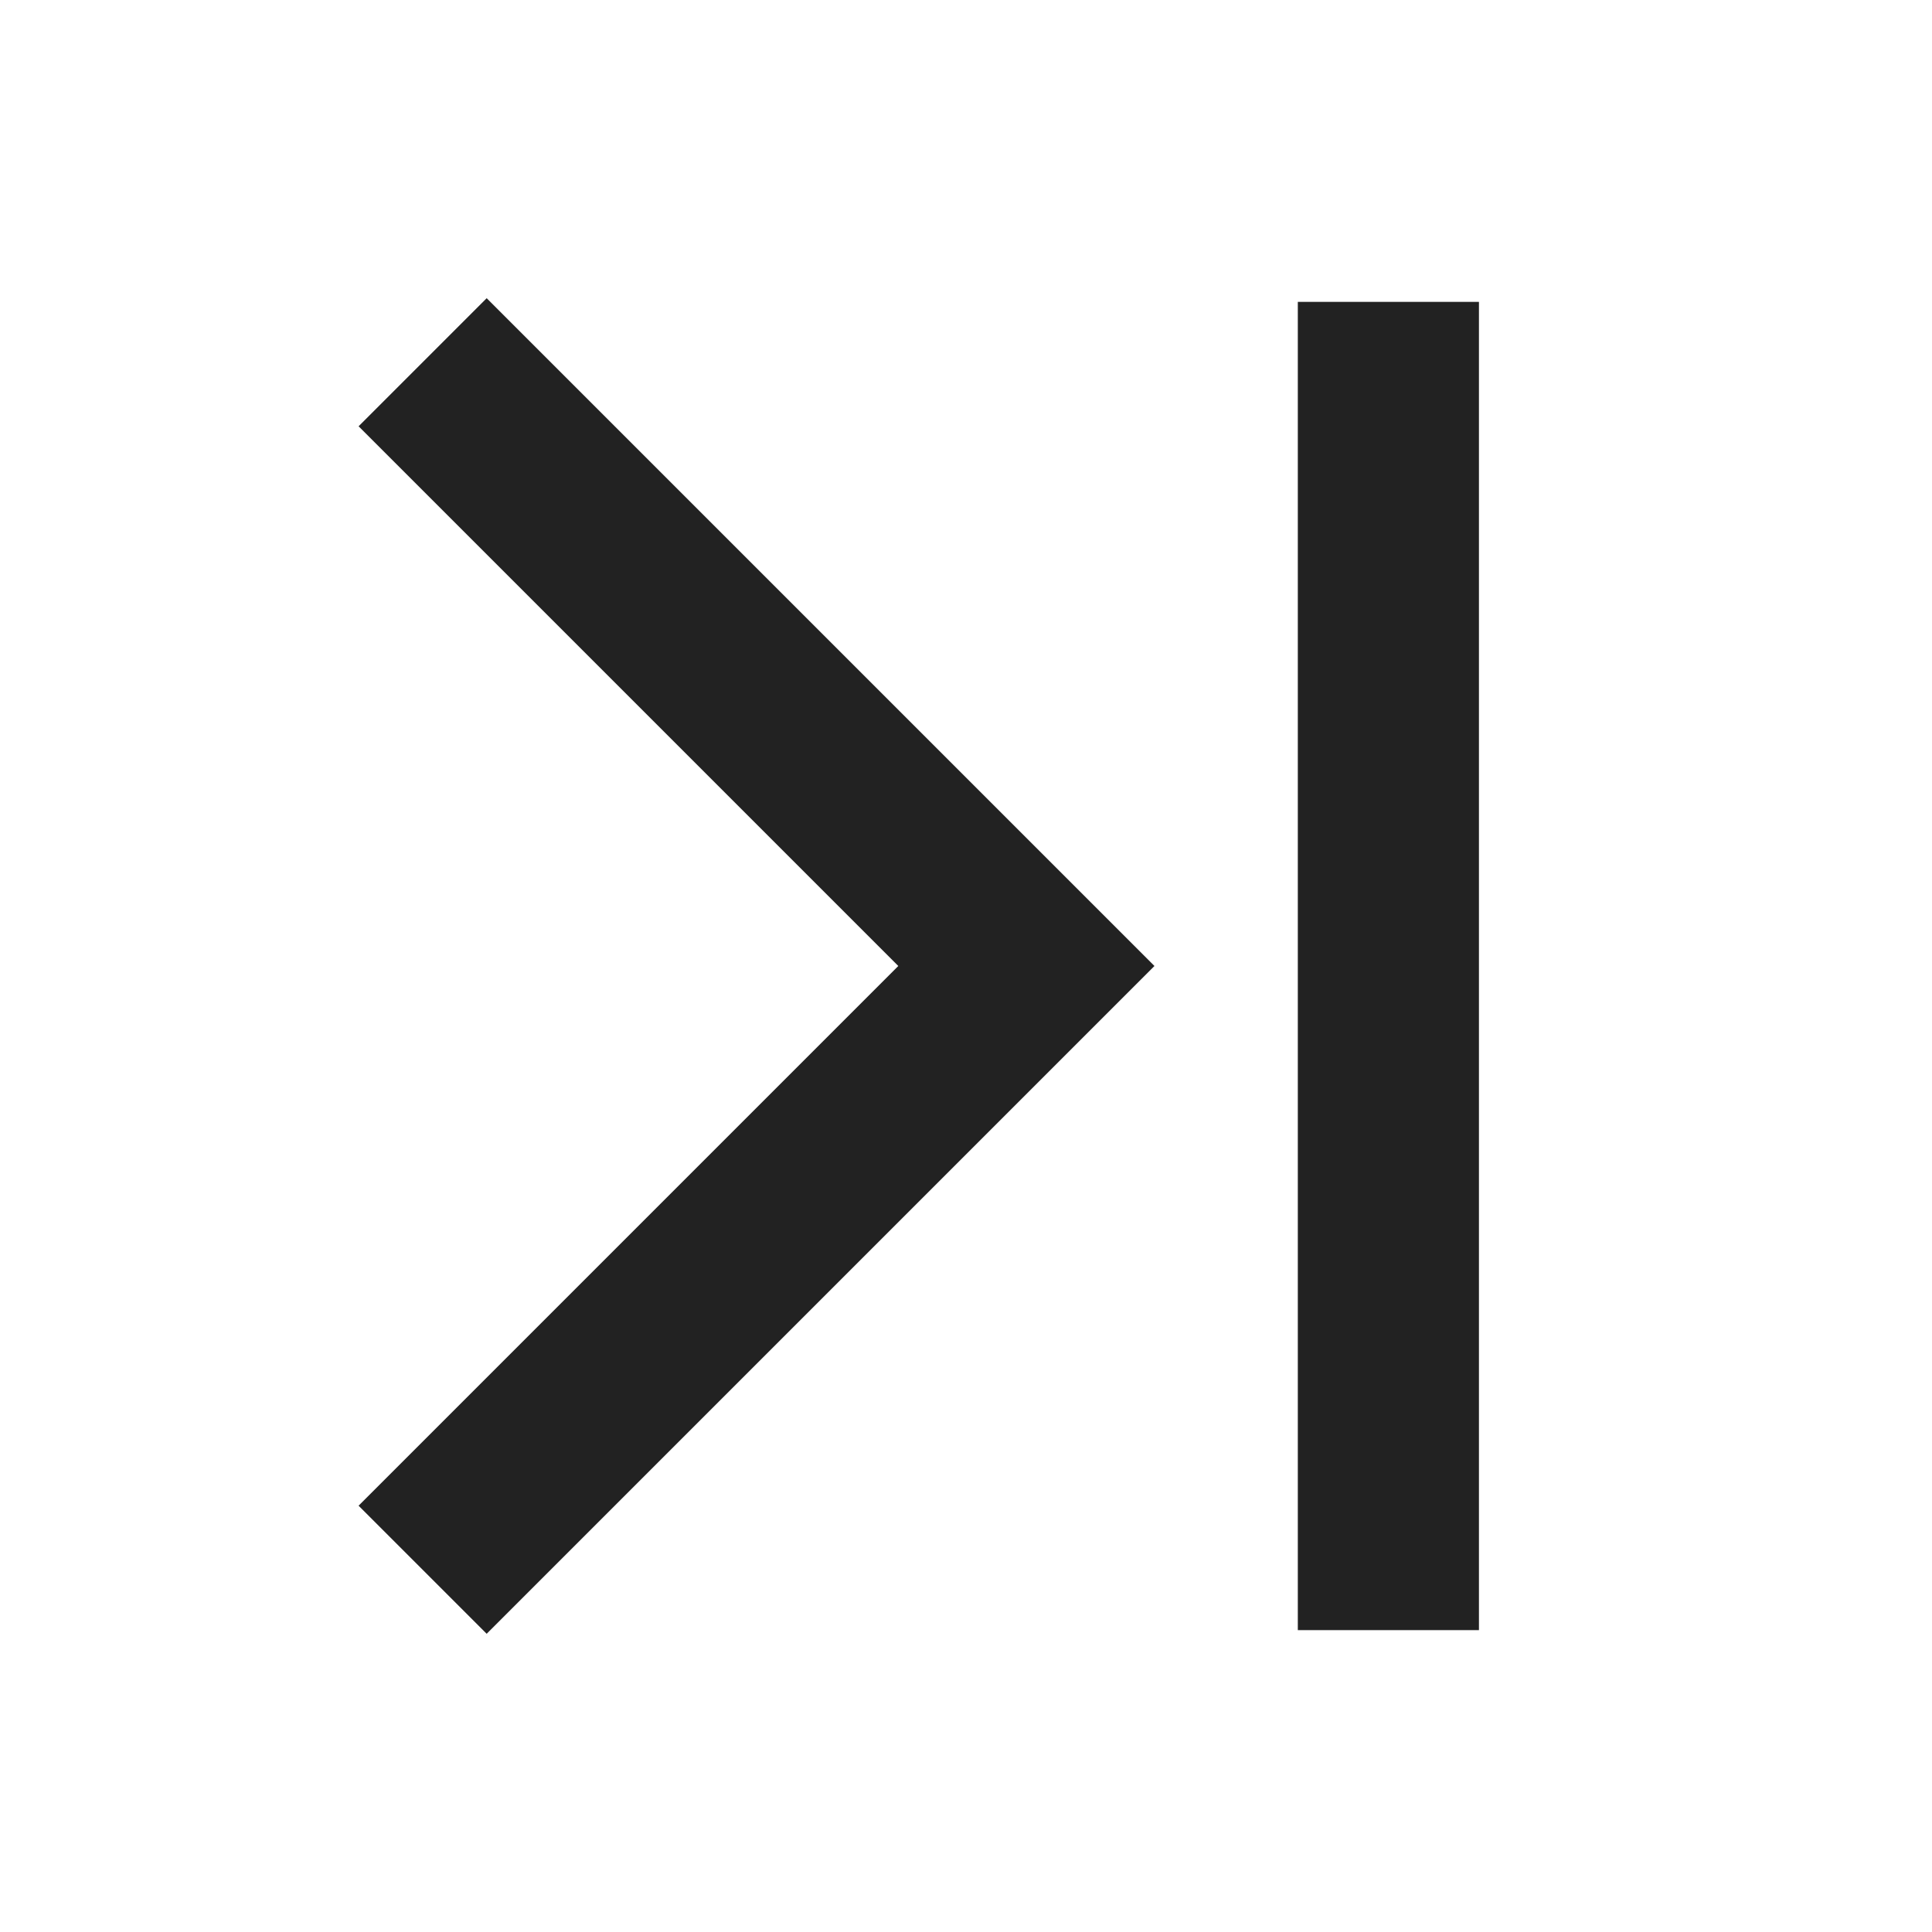
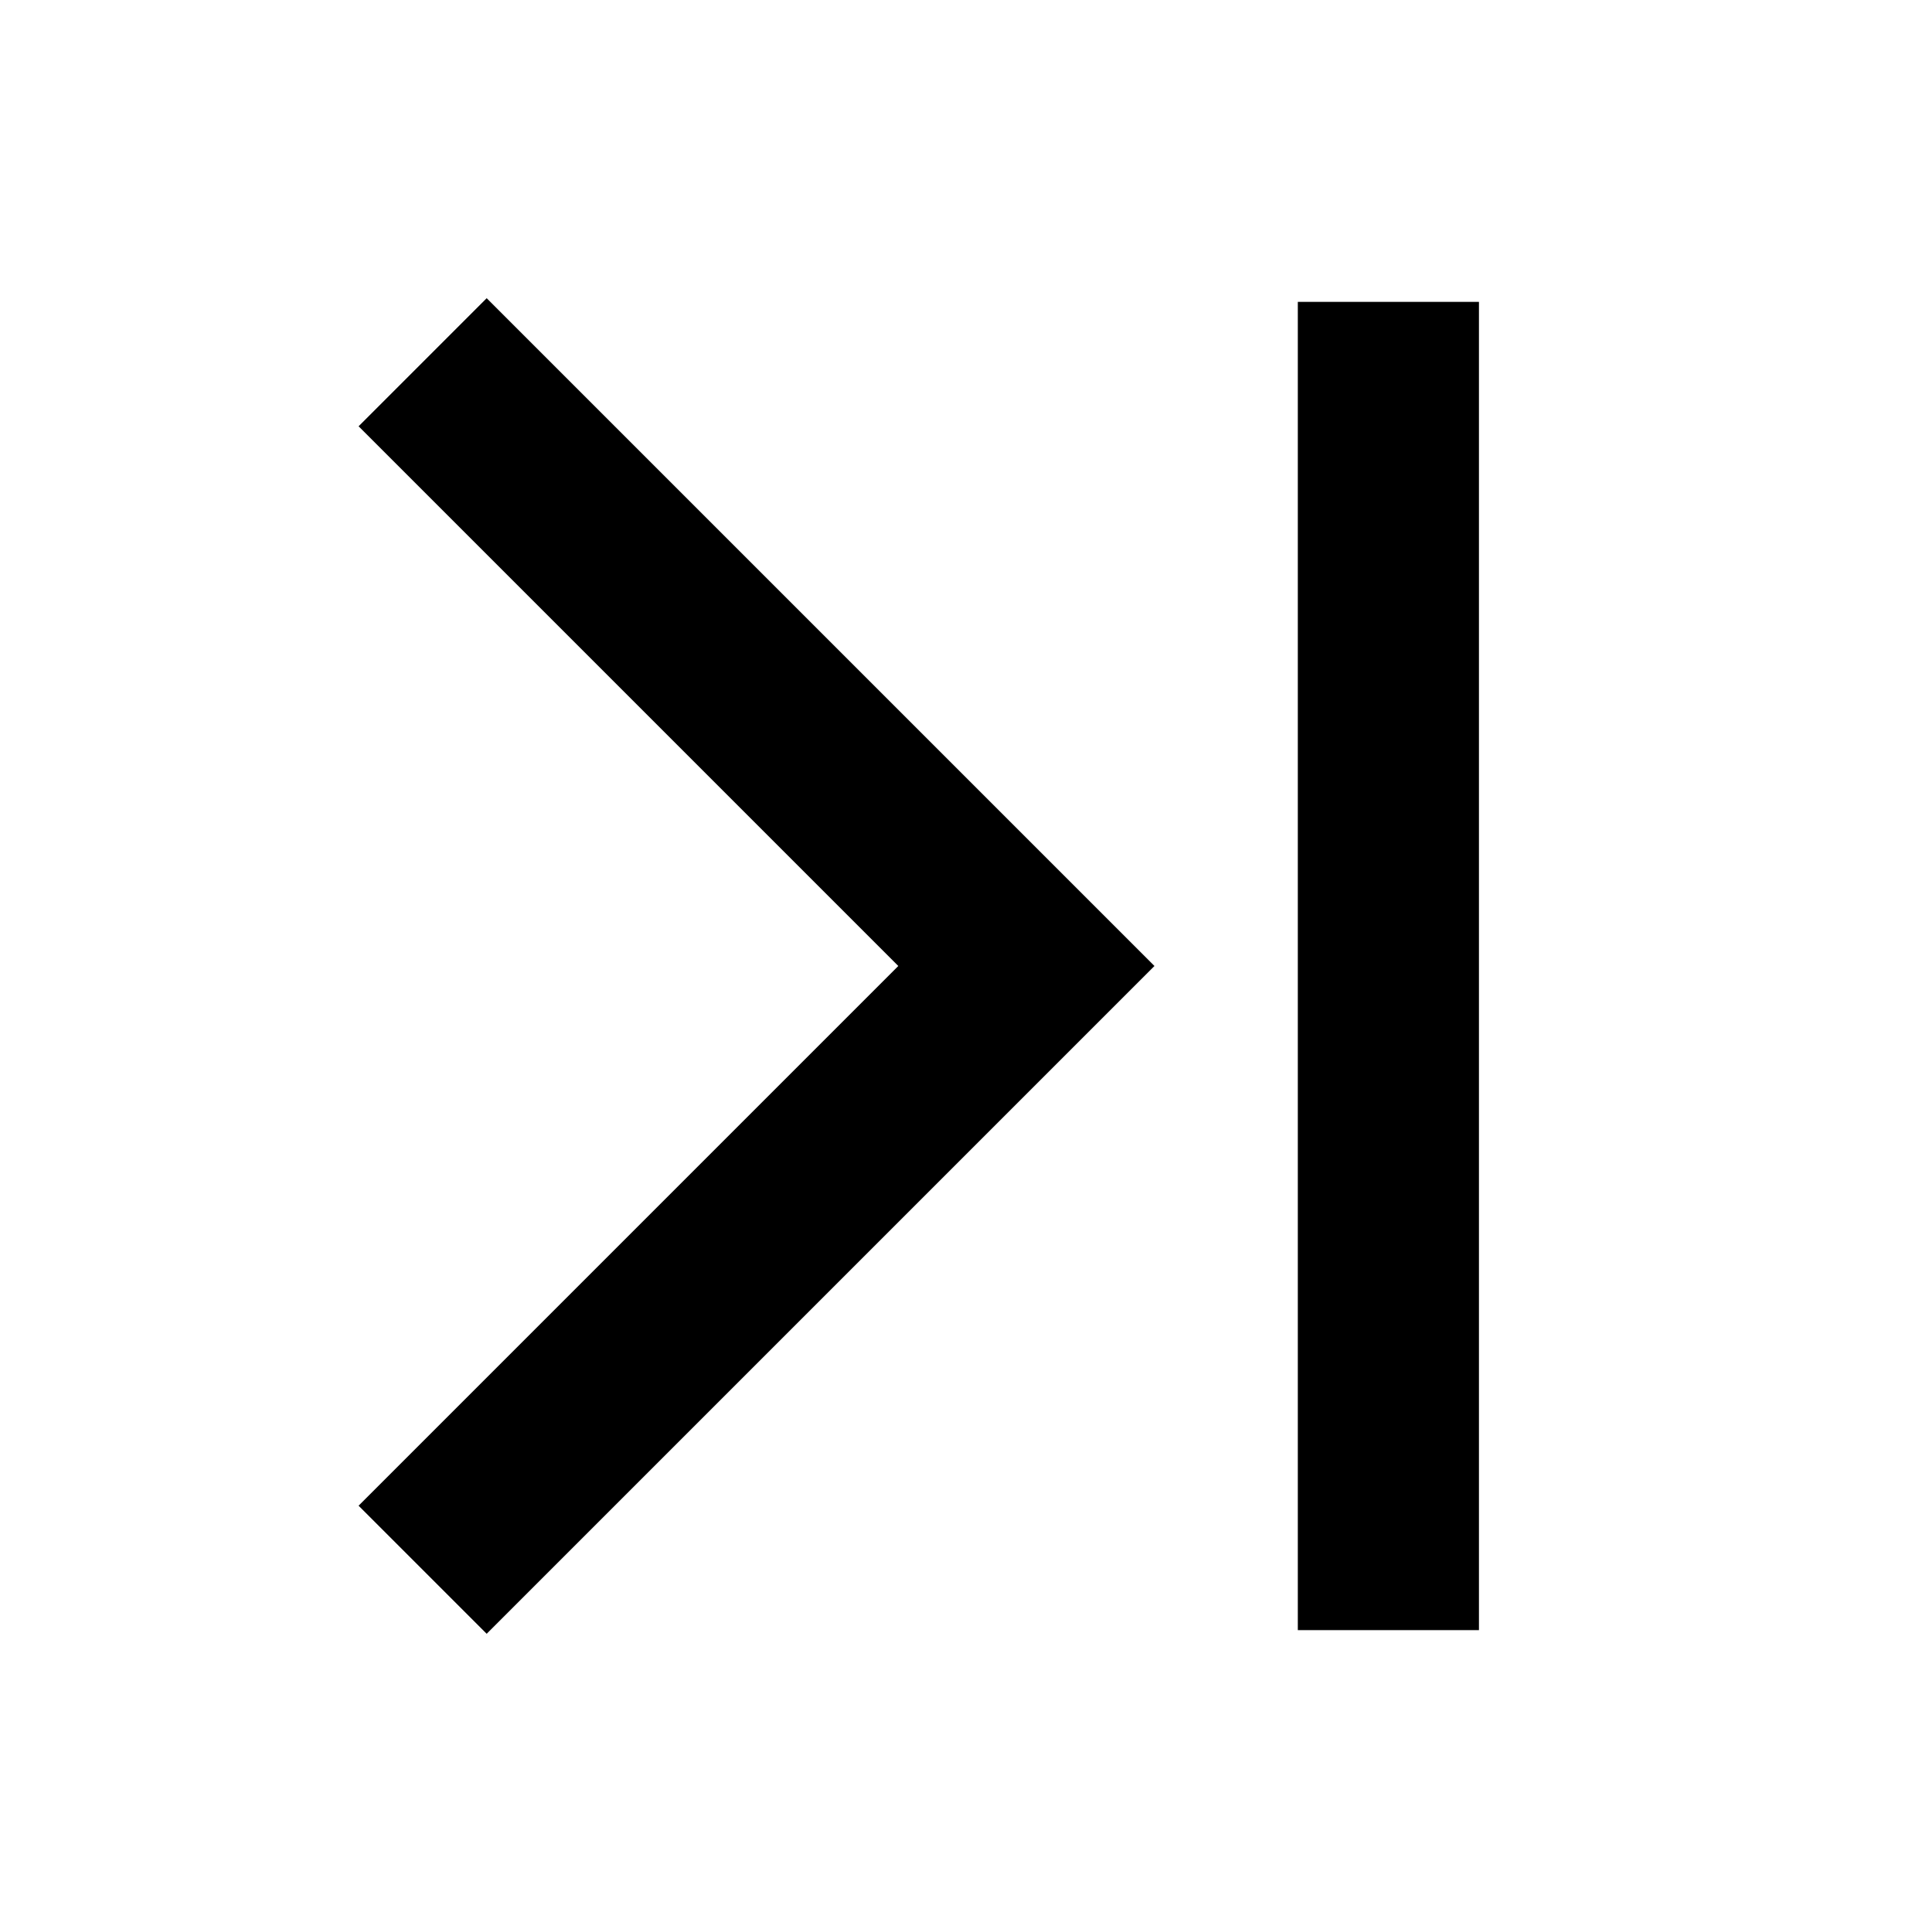
<svg xmlns="http://www.w3.org/2000/svg" id="arrow_next" data-name="arrow_next(h16)" viewBox="0 0 16 16">
  <path d="M0 0h16v16H0z" style="fill:none" data-name="keyline/16px" />
-   <path data-name="패스 210121" d="m18272.211-3412.961 5 5-5 5" transform="translate(-18268.711 3415.961)" style="stroke:#222;stroke-width:1.5px;fill:none" />
-   <path data-name="선 3172" transform="translate(11.498 2.5)" style="stroke:#222;stroke-width:1.5px;fill:none" d="M0 0v11" />
+   <path data-name="패스 210121" d="m18272.211-3412.961 5 5-5 5" transform="translate(-18268.711 3415.961)" style="stroke:currentColor;stroke-width:1.5px;fill:none" />
+   <path data-name="선 3172" transform="translate(11.498 2.5)" style="stroke:currentColor;stroke-width:1.5px;fill:none" d="M0 0v11" />
</svg>
